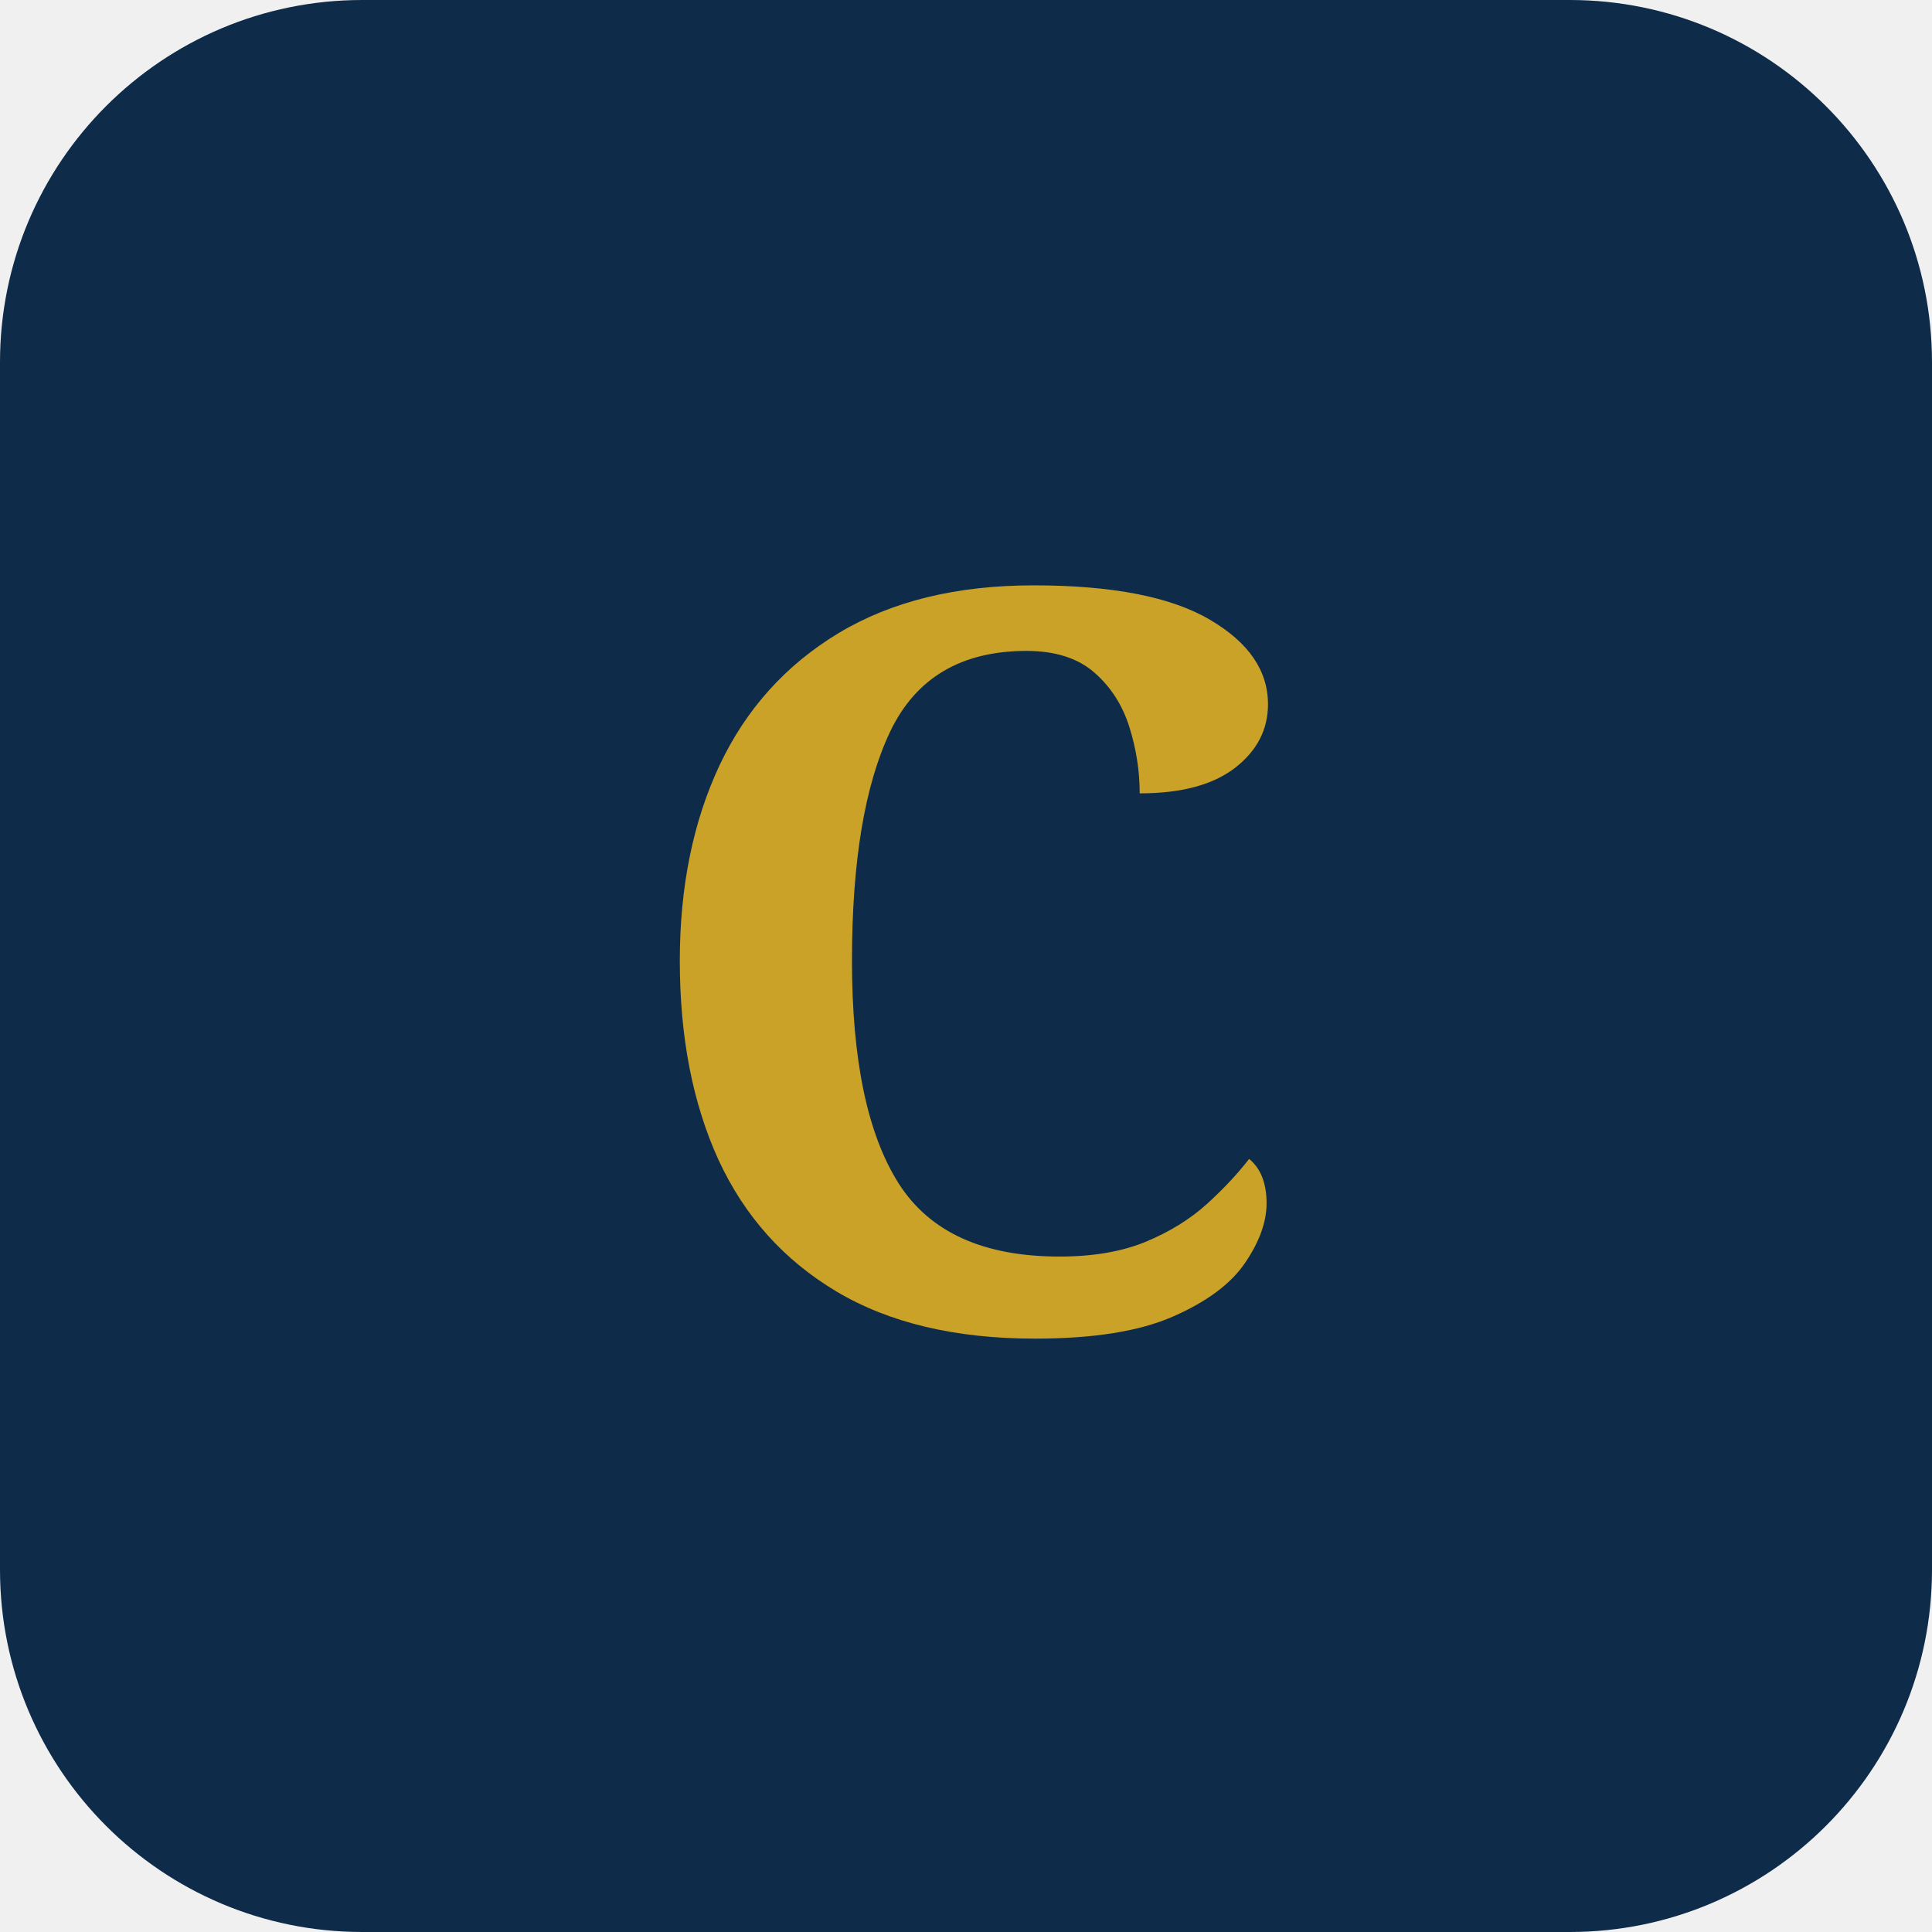
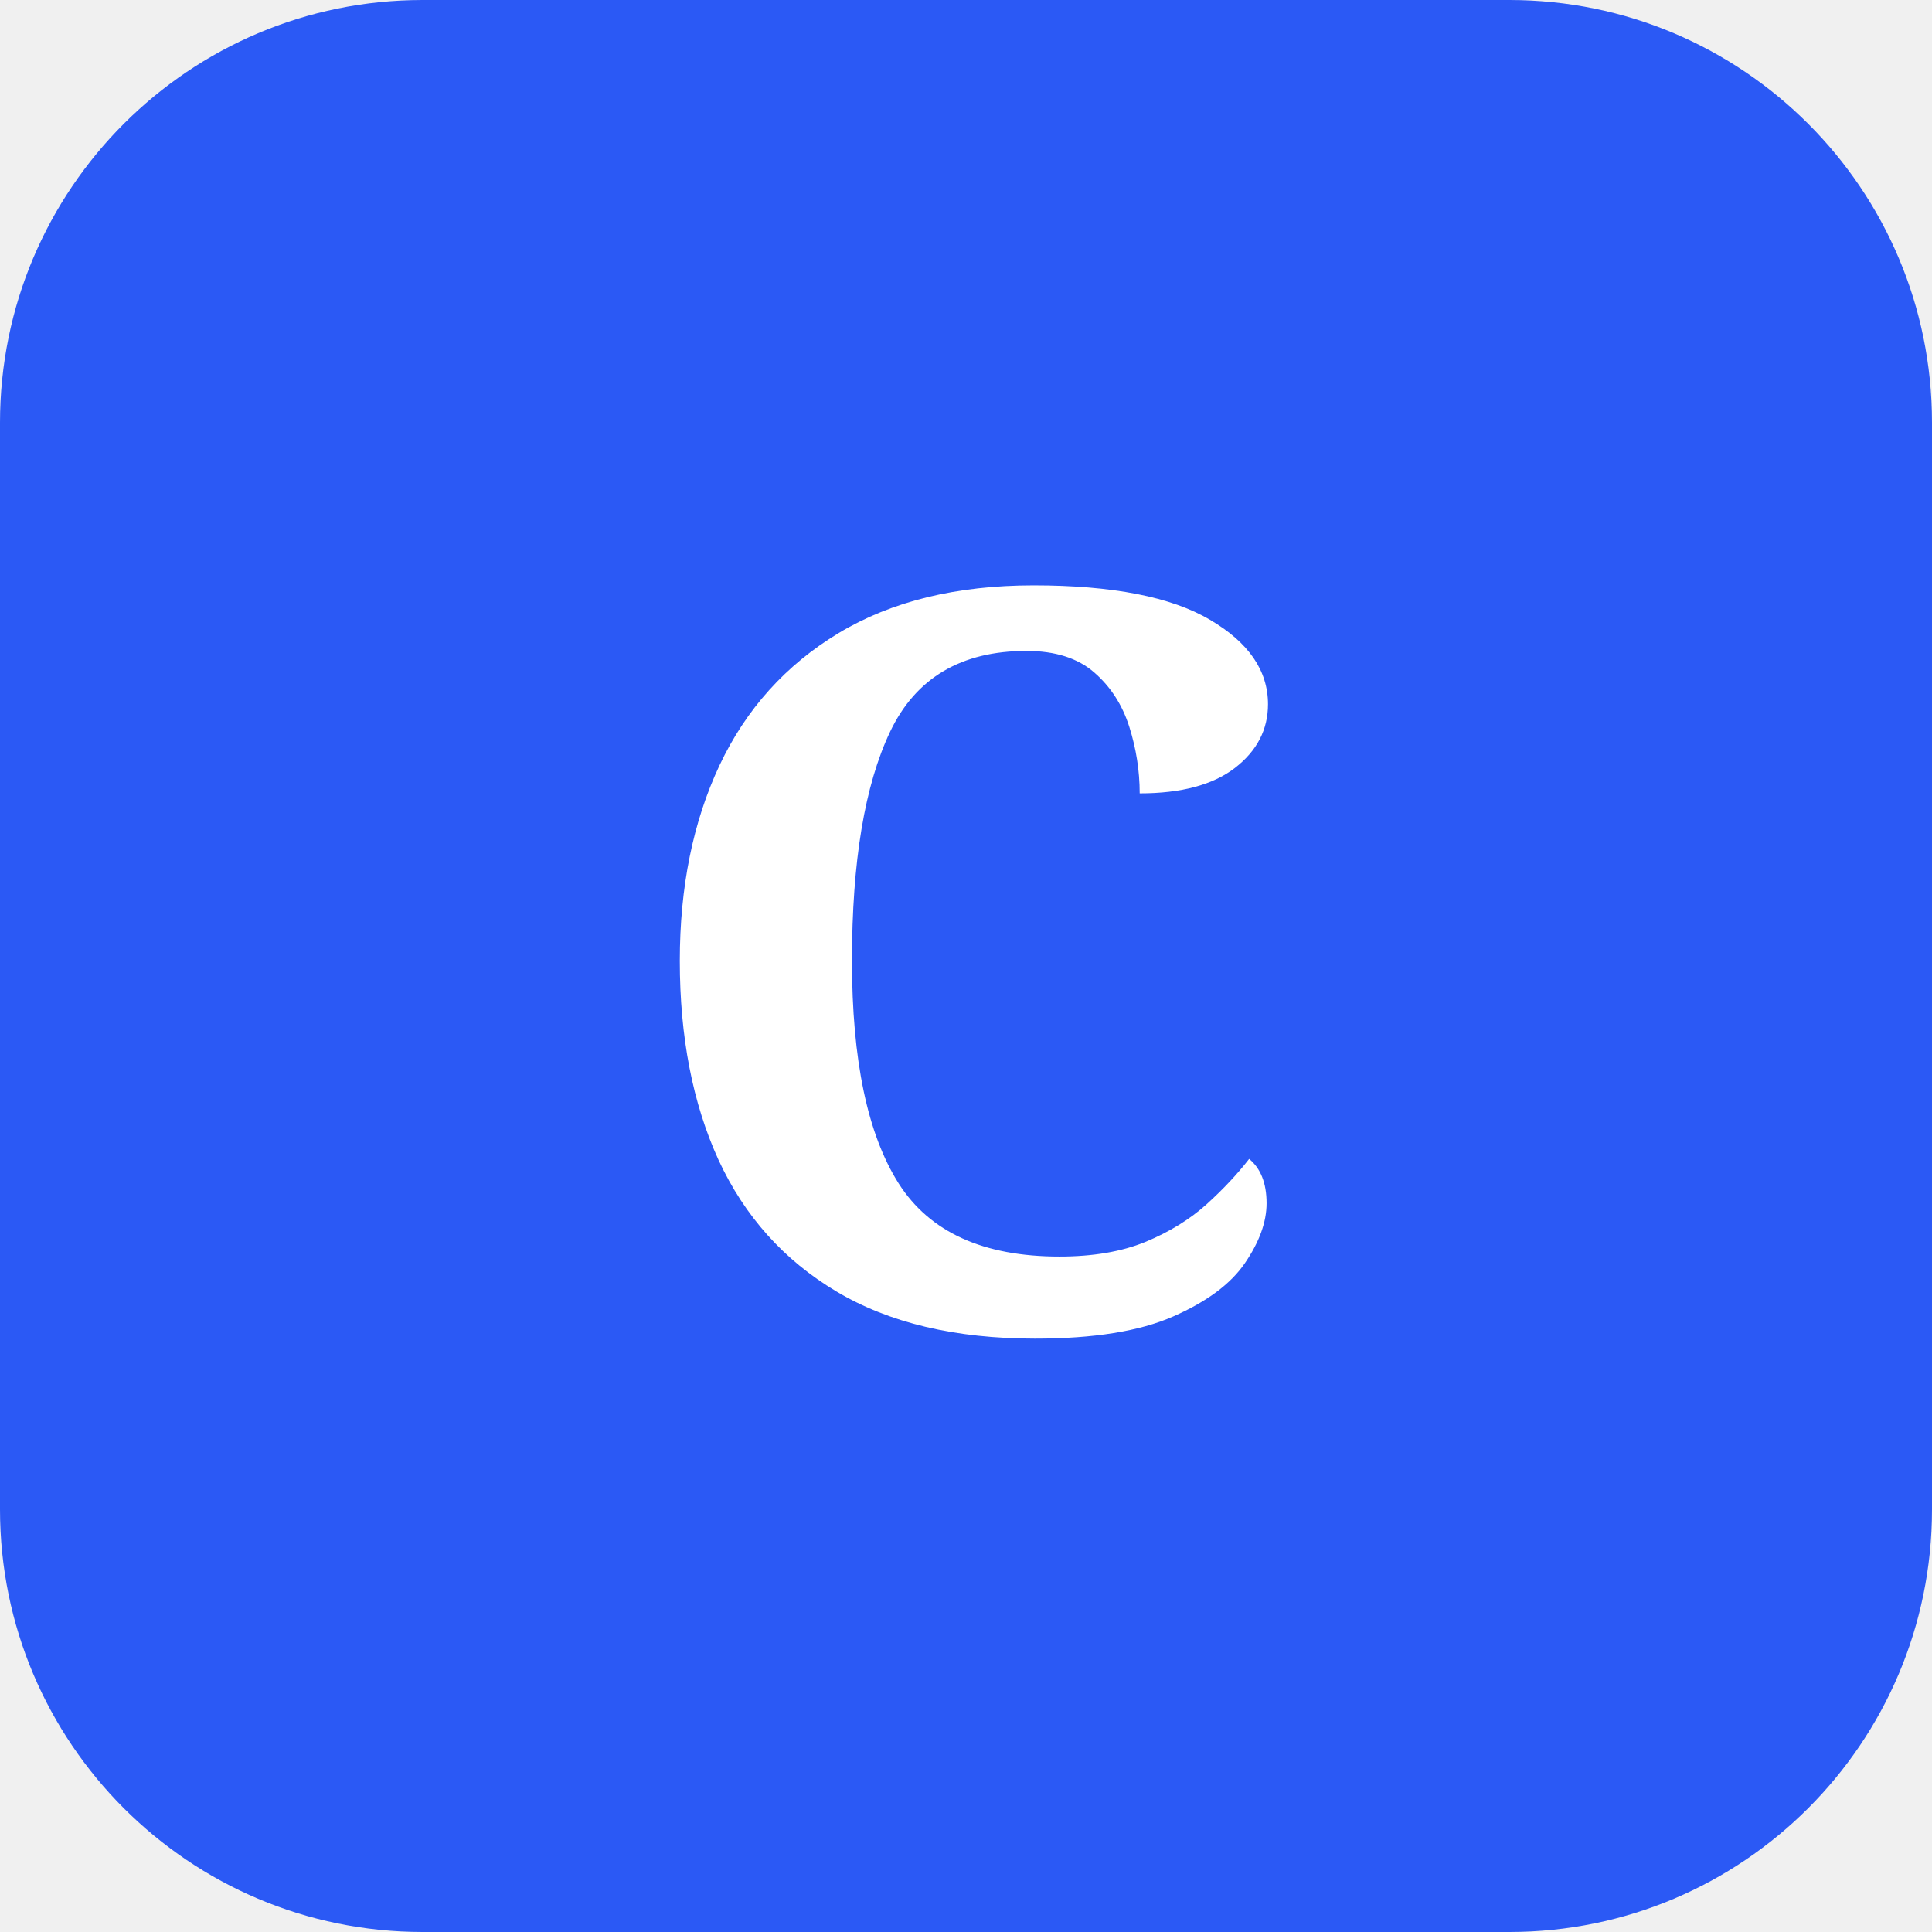
<svg xmlns="http://www.w3.org/2000/svg" viewBox="0 0 64 64">
-   <rect width="64" height="64" rx="12" fill="#0f2b4a" />
-   <text x="32" y="44" font-family="Georgia, serif" font-size="34" font-weight="bold" fill="#c9a227" text-anchor="middle">C</text>
+   <rect width="64" height="64" rx="14" fill="#2b59f5" />
+   <text x="32" y="44" font-family="Georgia, serif" font-size="34" font-weight="bold" fill="#ffffff" text-anchor="middle">C</text>
</svg>
